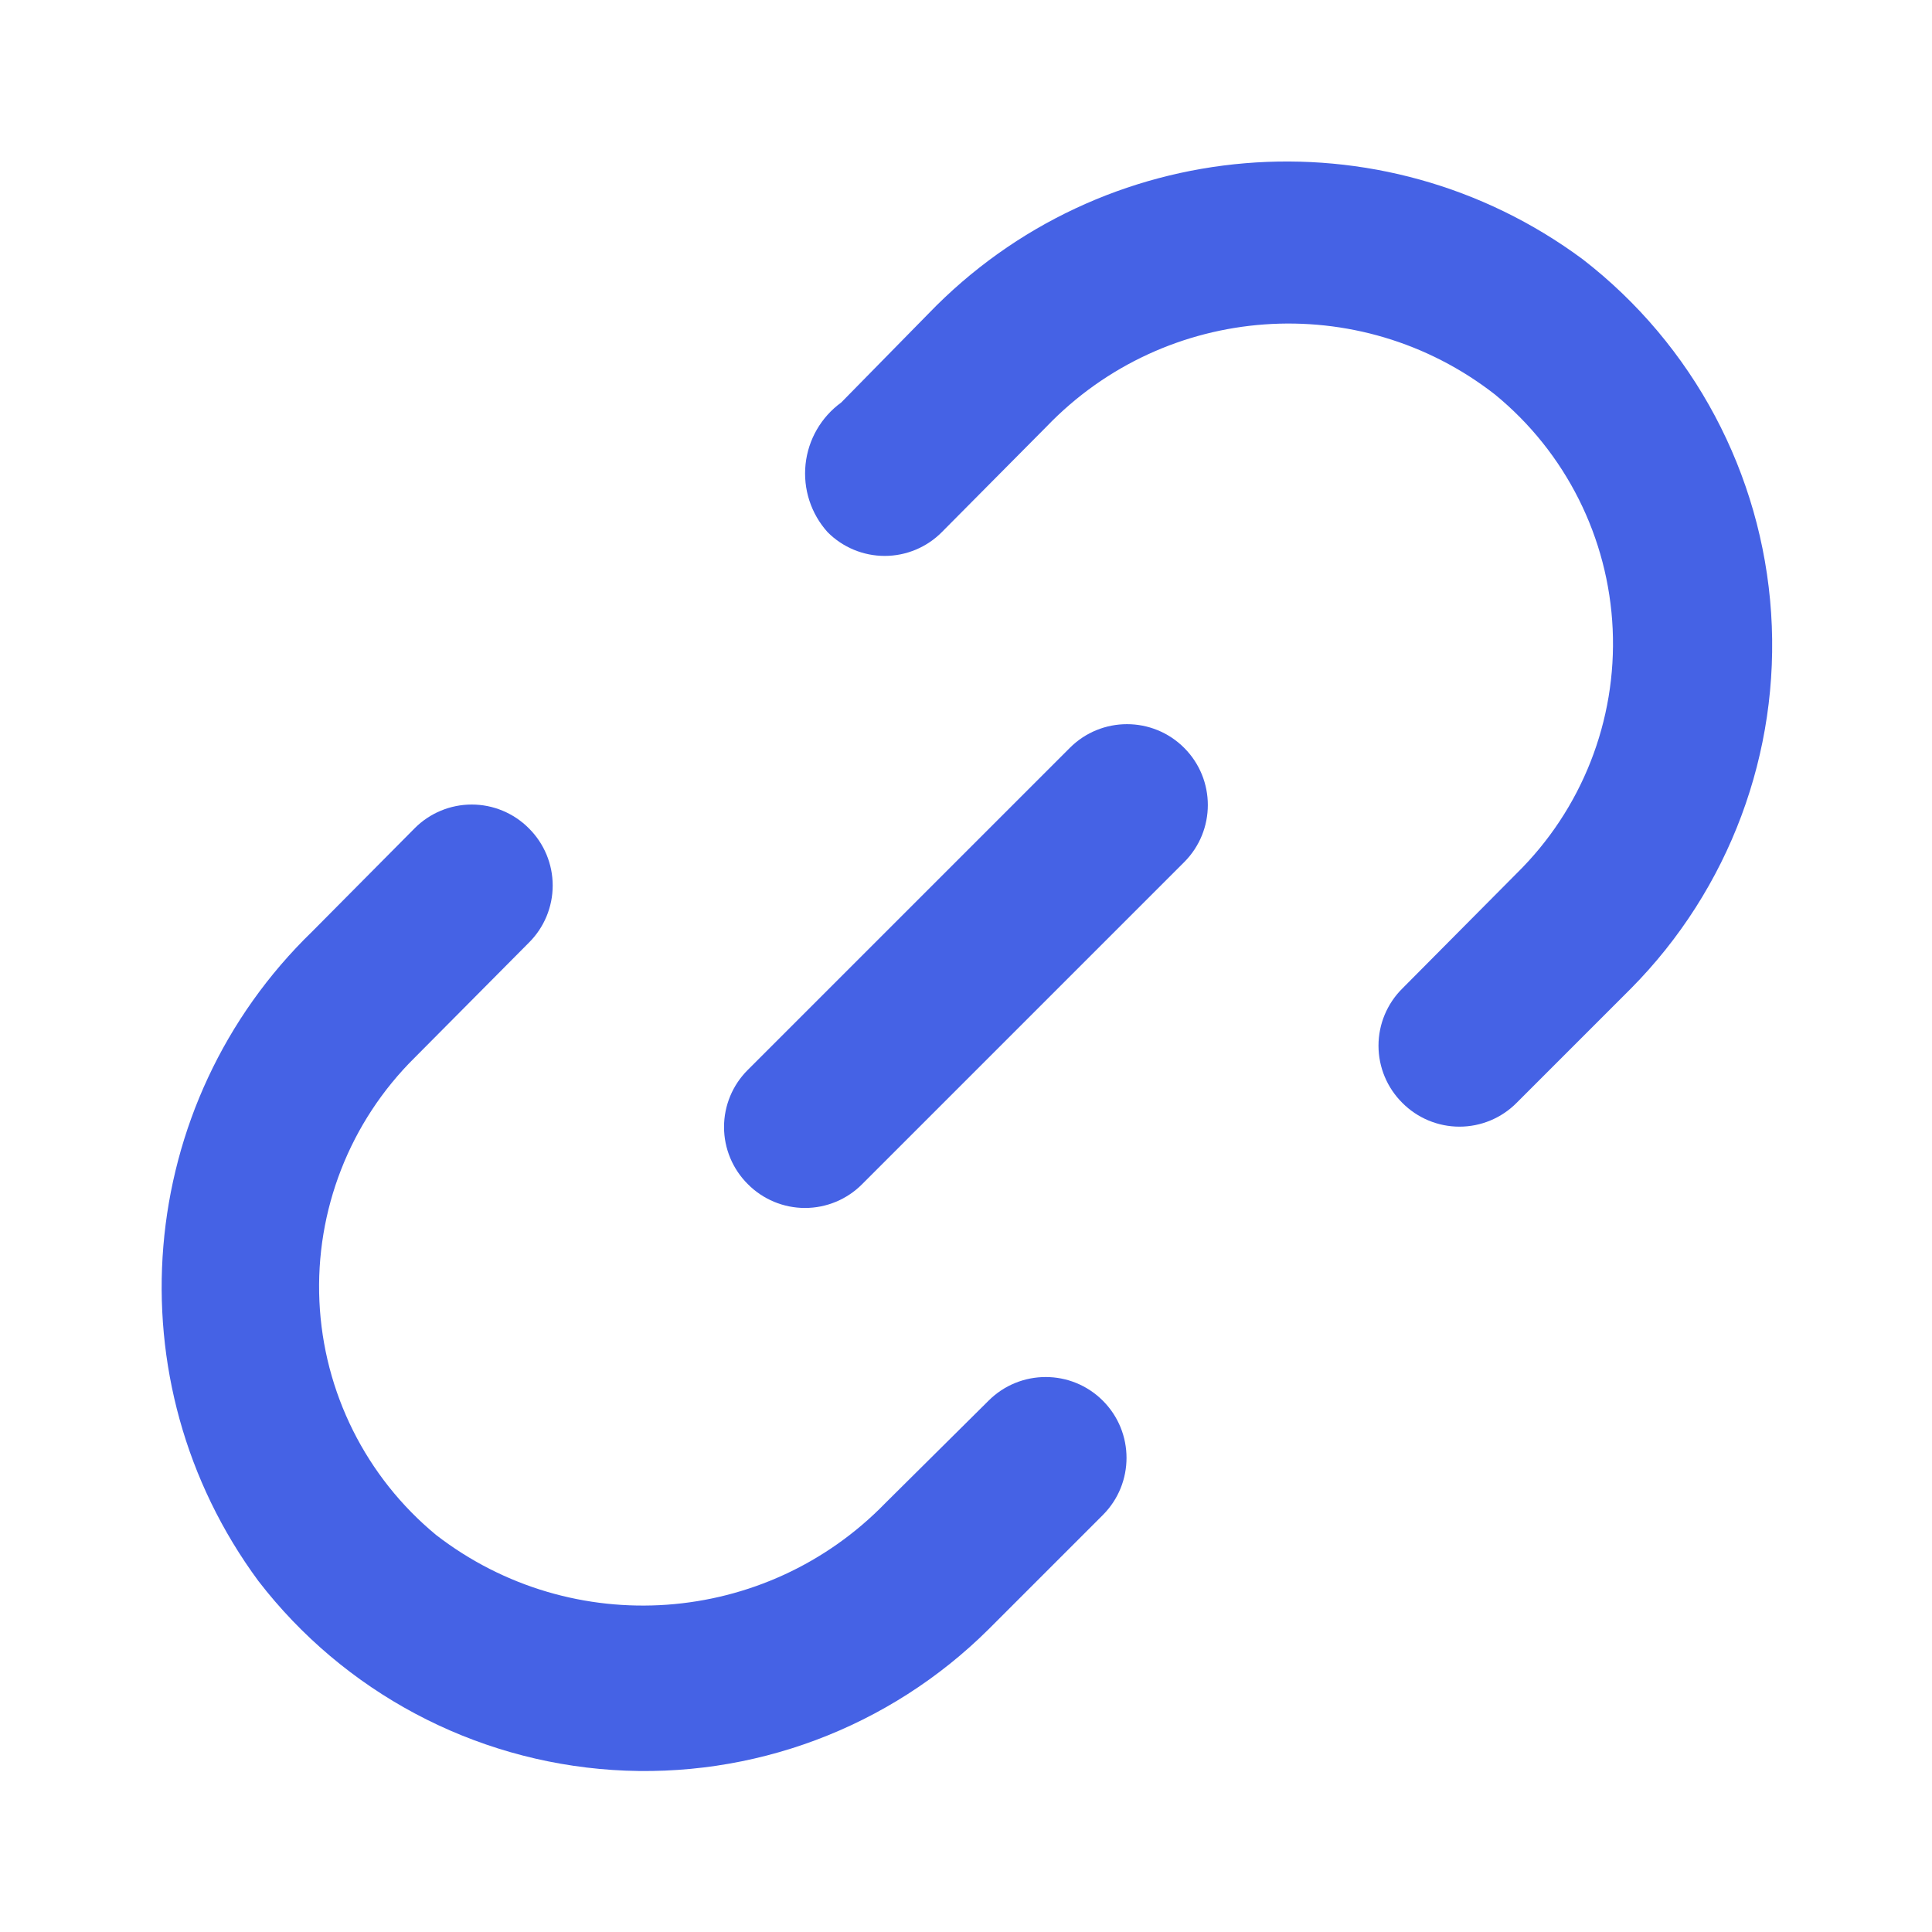
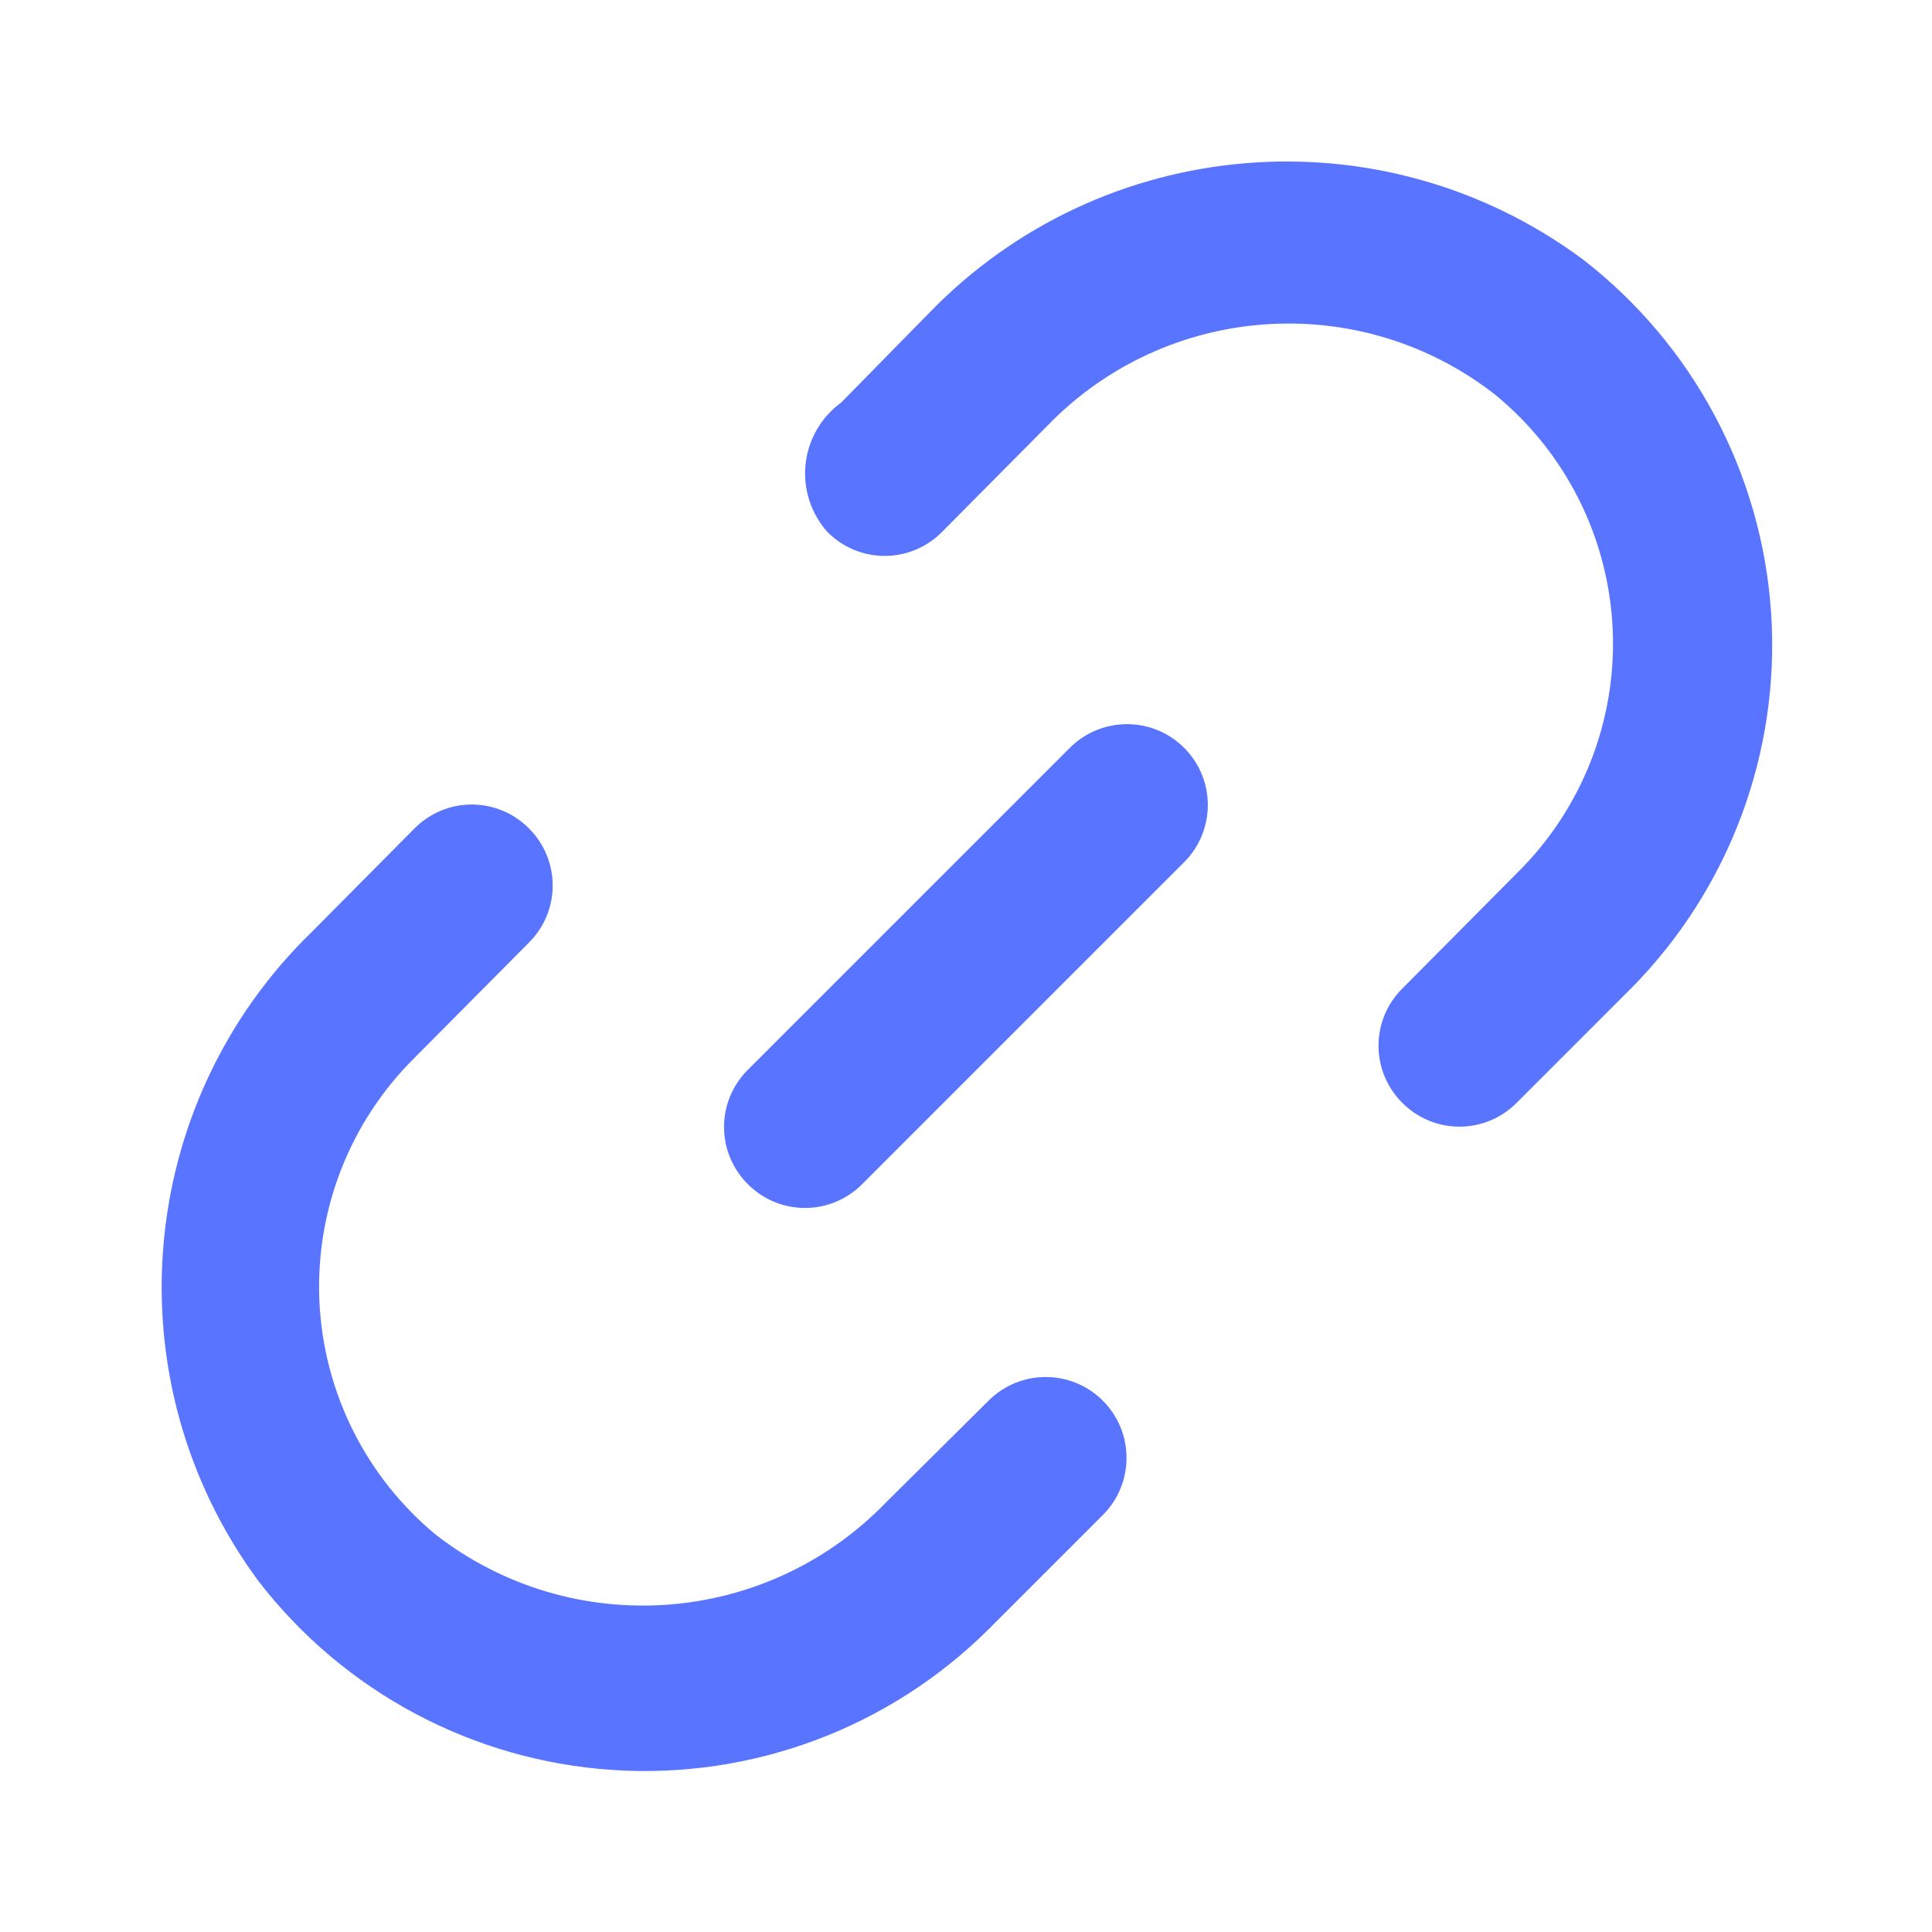
<svg xmlns="http://www.w3.org/2000/svg" t="1646370907995" class="icon" viewBox="0 0 1024 1024" version="1.1" p-id="4417" width="200" height="200">
  <defs>
    <style type="text/css" />
  </defs>
-   <path d="M567.04 396.373l-170.667 170.667a42.667 42.667 0 0 0 0 60.587 42.667 42.667 0 0 0 60.587 0l170.667-170.667a42.667 42.667 0 0 0-60.587-60.587z" fill="#4562e5" p-id="4418" />
-   <path d="M523.947 742.4L469.333 796.587a179.2 179.2 0 0 1-238.08 17.067 170.667 170.667 0 0 1-11.52-253.013l60.587-61.013a42.667 42.667 0 0 0 0-60.587 42.667 42.667 0 0 0-60.587 0l-54.187 54.613a262.4 262.4 0 0 0-28.587 344.32 258.56 258.56 0 0 0 386.987 25.6l60.587-60.587a42.667 42.667 0 0 0-60.587-60.587zM838.827 137.387a263.68 263.68 0 0 0-346.88 29.013L445.867 213.333a46.507 46.507 0 0 0-7.253 68.693 42.667 42.667 0 0 0 60.587 0L554.667 226.133a177.92 177.92 0 0 1 237.653-17.067 170.667 170.667 0 0 1 11.52 253.867l-60.587 61.013a42.667 42.667 0 0 0 0 60.587 42.667 42.667 0 0 0 60.587 0l60.587-60.587a258.56 258.56 0 0 0-25.6-386.56z" fill="#4562e5" p-id="4419" />
+   <path d="M567.04 396.373l-170.667 170.667a42.667 42.667 0 0 0 0 60.587 42.667 42.667 0 0 0 60.587 0l170.667-170.667a42.667 42.667 0 0 0-60.587-60.587z" fill="#5975ff" p-id="4418" />
+   <path d="M523.947 742.4L469.333 796.587a179.2 179.2 0 0 1-238.08 17.067 170.667 170.667 0 0 1-11.52-253.013l60.587-61.013a42.667 42.667 0 0 0 0-60.587 42.667 42.667 0 0 0-60.587 0l-54.187 54.613a262.4 262.4 0 0 0-28.587 344.32 258.56 258.56 0 0 0 386.987 25.6l60.587-60.587a42.667 42.667 0 0 0-60.587-60.587zM838.827 137.387a263.68 263.68 0 0 0-346.88 29.013L445.867 213.333a46.507 46.507 0 0 0-7.253 68.693 42.667 42.667 0 0 0 60.587 0L554.667 226.133a177.92 177.92 0 0 1 237.653-17.067 170.667 170.667 0 0 1 11.52 253.867l-60.587 61.013a42.667 42.667 0 0 0 0 60.587 42.667 42.667 0 0 0 60.587 0l60.587-60.587a258.56 258.56 0 0 0-25.6-386.56z" fill="#5975ff" p-id="4419" />
</svg>
